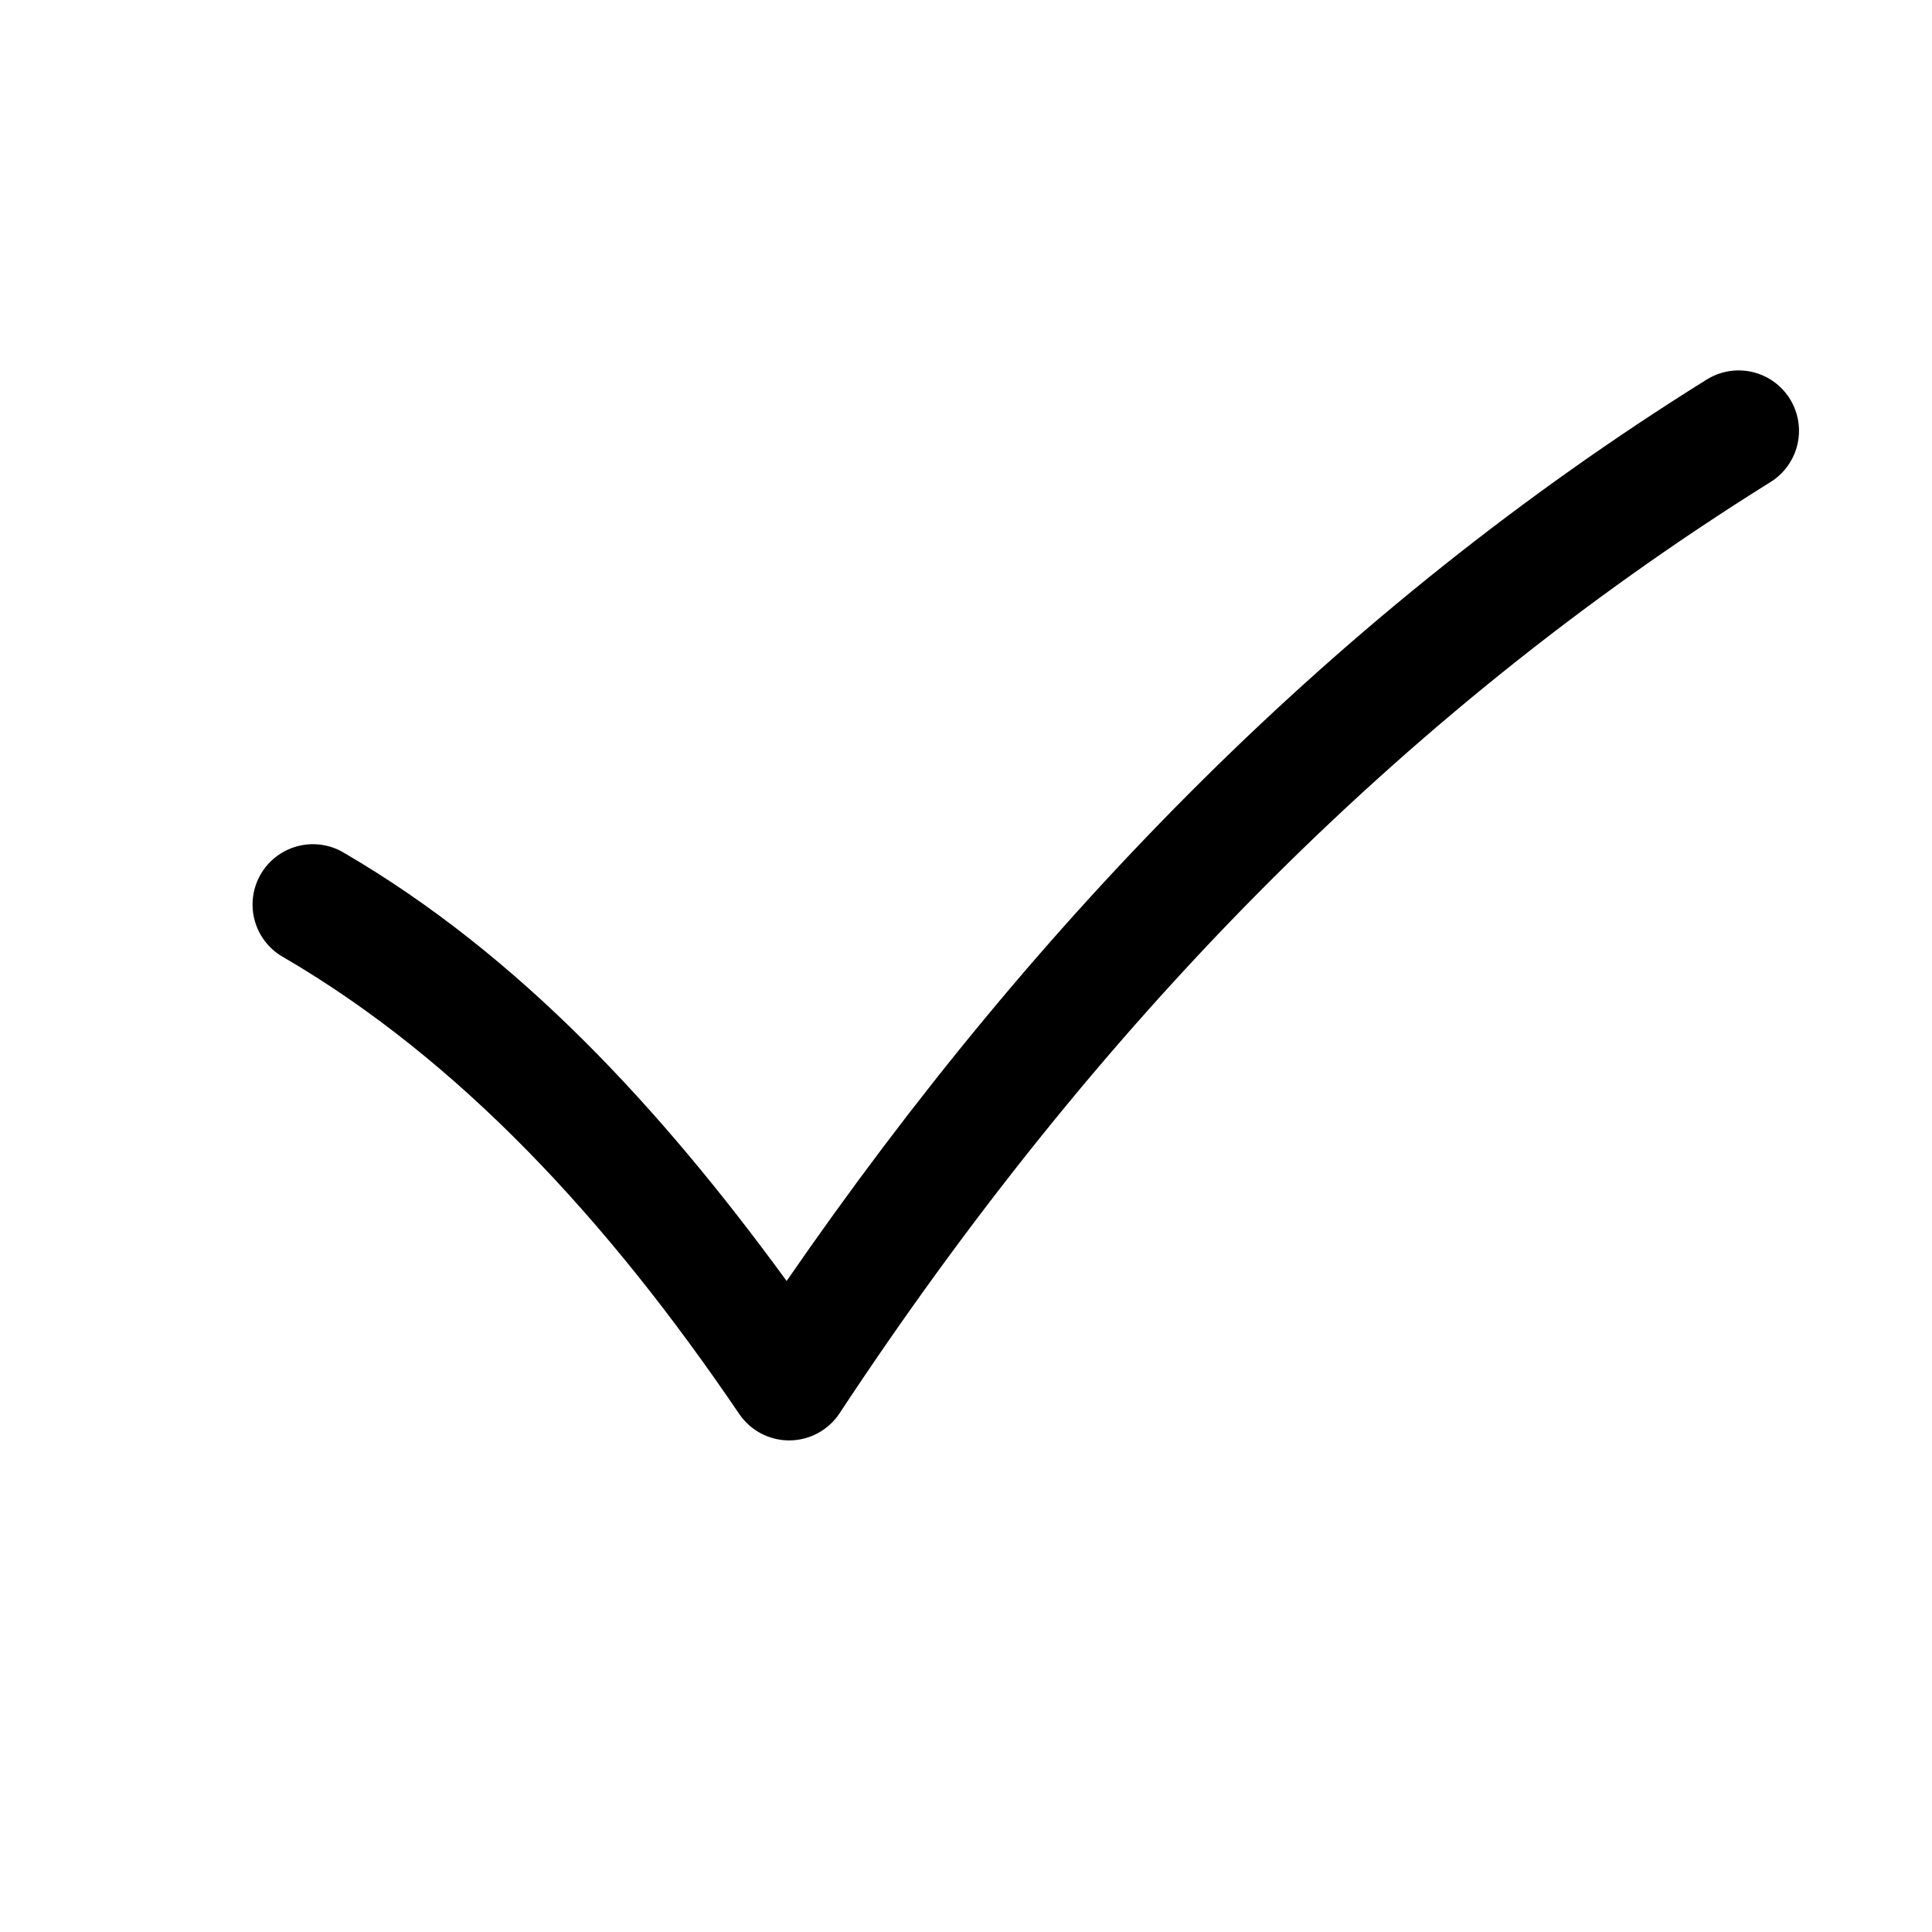
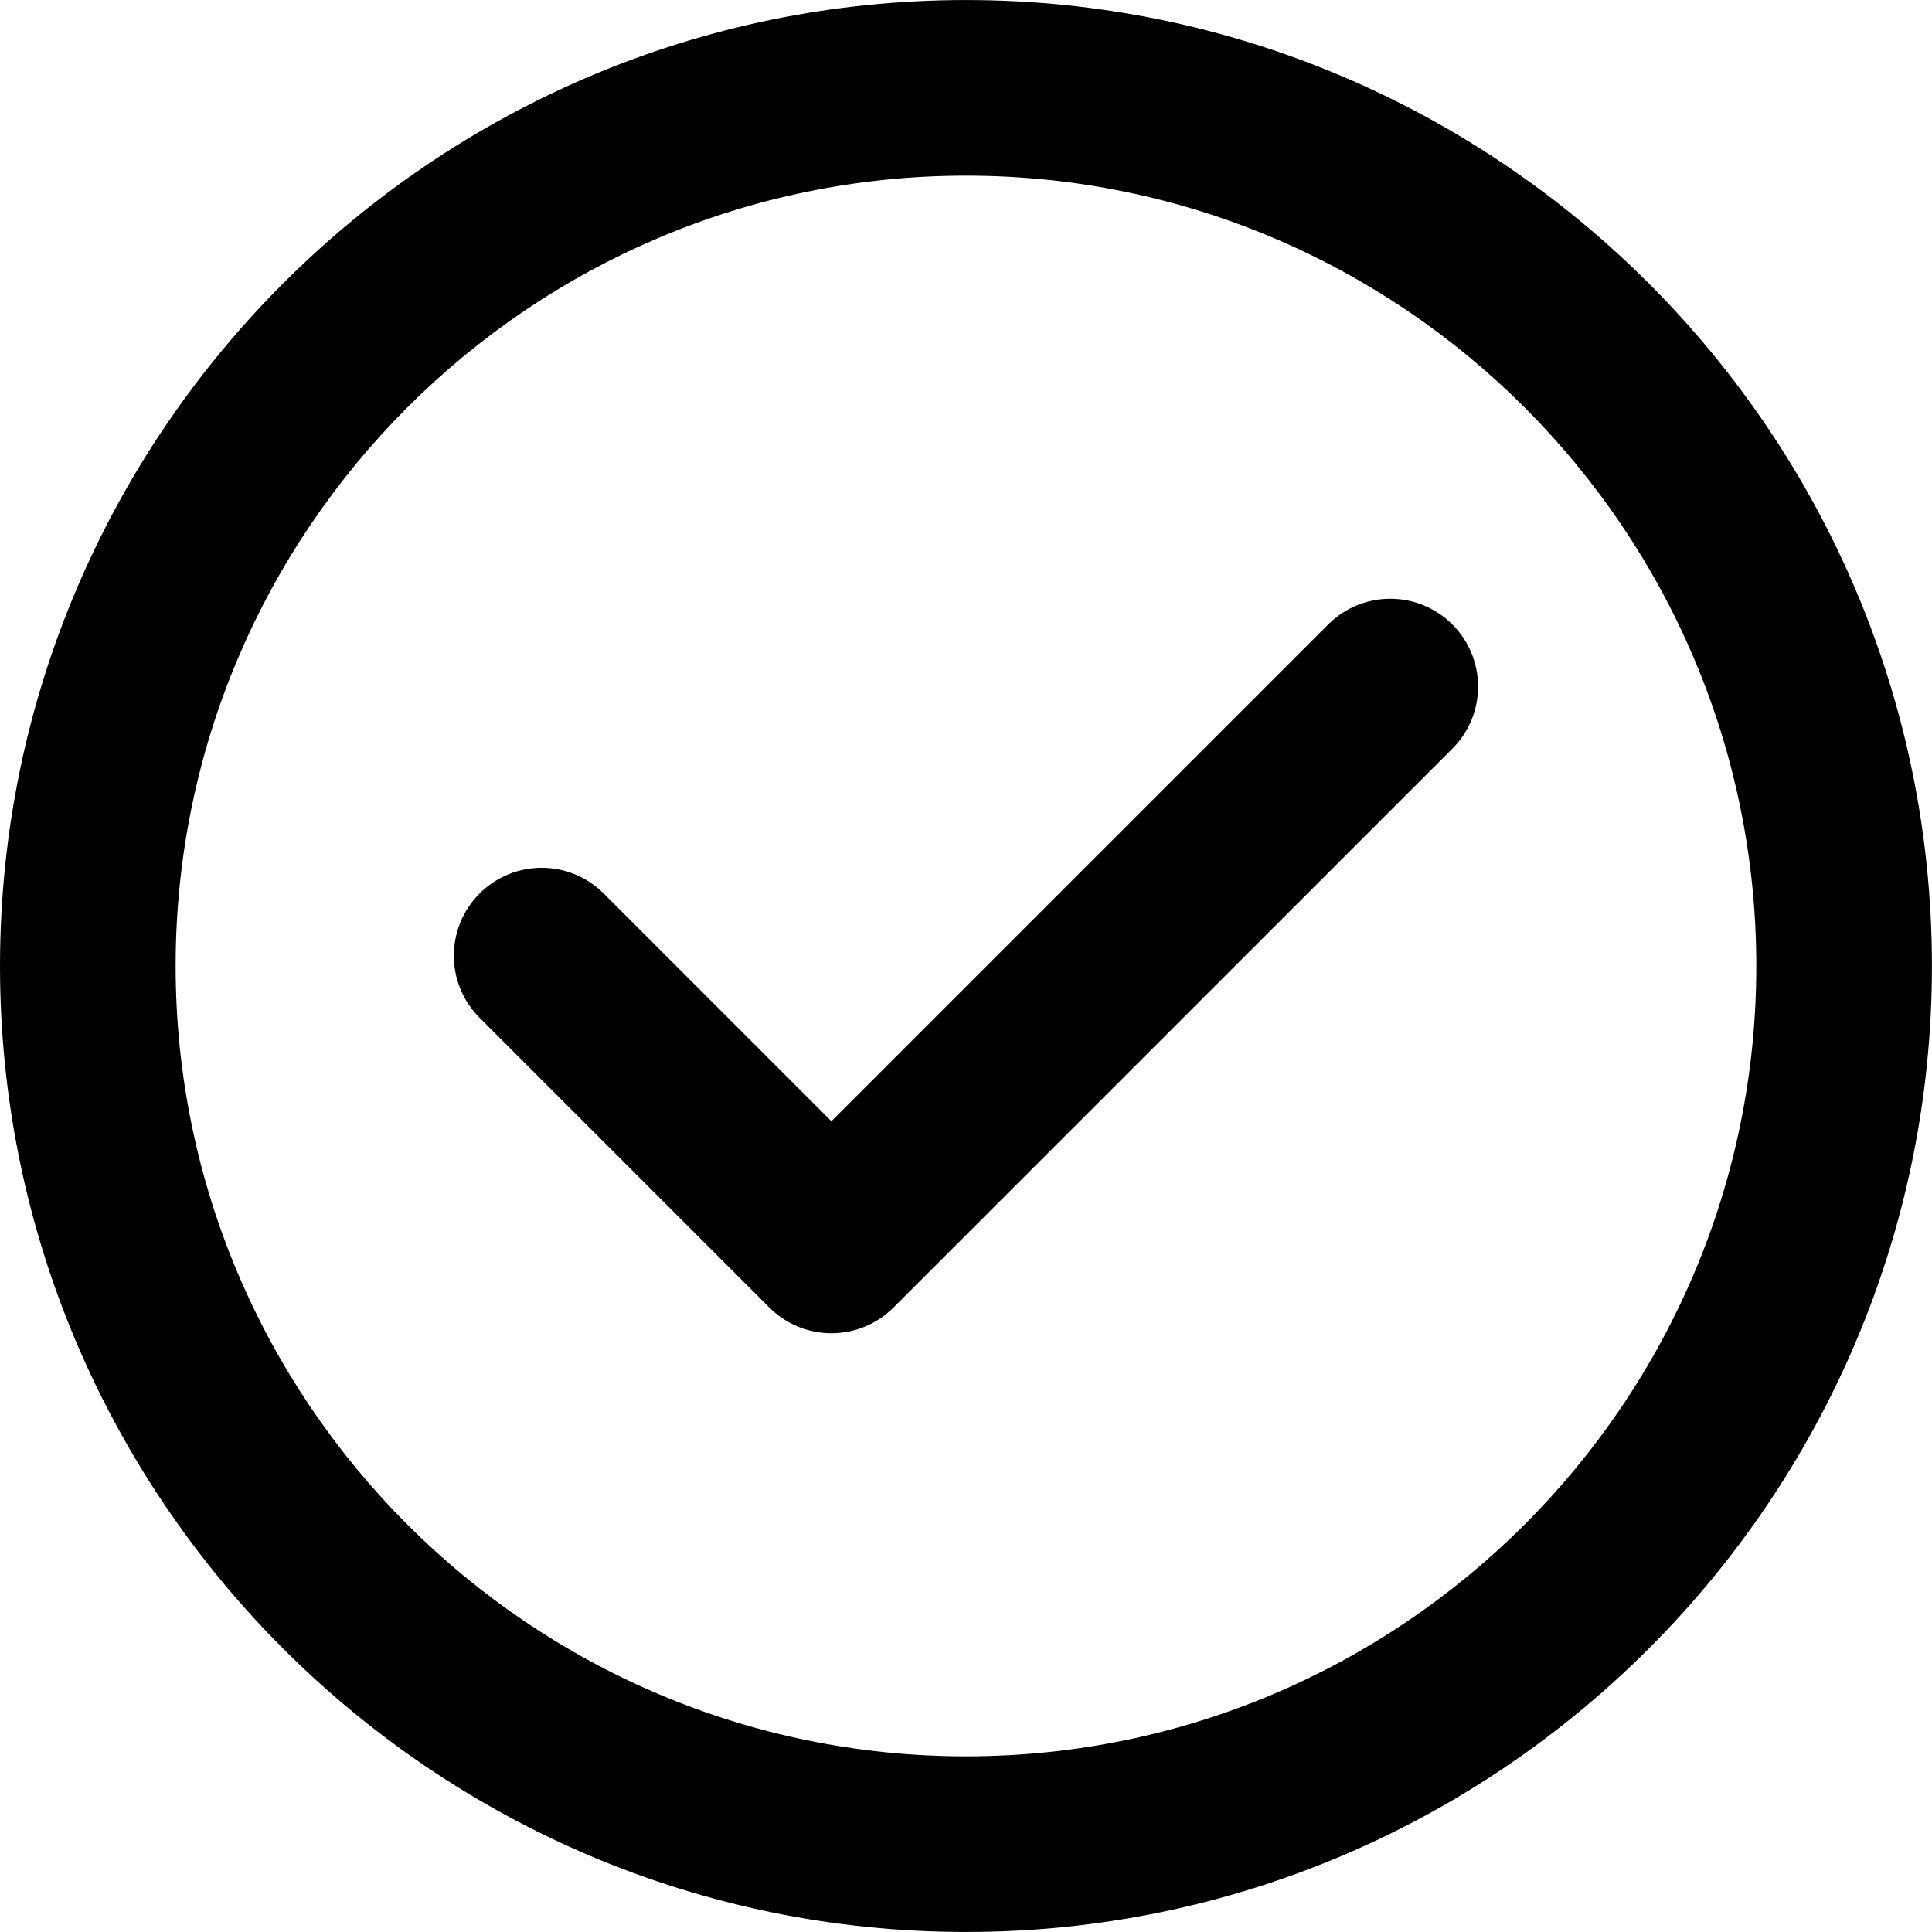
- <svg xmlns="http://www.w3.org/2000/svg" fill="#000000" viewBox="0 0 32 32" width="32px" height="32px">
-   <path d="M 28.797 6.135 A 1 1 0 0 0 28.258 6.293 C 22.175 10.088 17.189 15.185 13.029 21.217 C 10.925 18.333 8.583 15.812 5.717 14.137 A 1 1 0 1 0 4.709 15.863 C 7.598 17.552 10.052 20.186 12.244 23.42 A 1 1 0 0 0 13.906 23.408 C 18.081 17.075 23.131 11.849 29.316 7.99 A 1 1 0 0 0 28.797 6.135 z" />
+ <svg xmlns="http://www.w3.org/2000/svg" version="1.1" id="Capa_1" x="0px" y="0px" width="31.424px" height="31.425px" viewBox="0 0 330 330" style="enable-background:new 0 0 330 330;" xml:space="preserve">
+   <g>
+     <path d="M165,0C74.019,0,0,74.019,0,165s74.019,165,165,165s165-74.019,165-165S255.981,0,165,0z M165,300   c-74.44,0-135-60.561-135-135S90.56,30,165,30s135,60.561,135,135S239.439,300,165,300z" />
+     <path d="M226.872,106.664l-84.854,84.853l-38.89-38.891c-5.857-5.857-15.355-5.858-21.213-0.001   c-5.858,5.858-5.858,15.355,0,21.213l49.496,49.498c2.813,2.813,6.628,4.394,10.606,4.394c0.001,0,0,0,0.001,0   c3.978,0,7.793-1.581,10.606-4.393l95.461-95.459c5.858-5.858,5.858-15.355,0-21.213   C242.227,100.807,232.73,100.806,226.872,106.664z" />
+   </g>
+   <g>
+ </g>
+   <g>
+ </g>
+   <g>
+ </g>
+   <g>
+ </g>
+   <g>
+ </g>
+   <g>
+ </g>
+   <g>
+ </g>
+   <g>
+ </g>
+   <g>
+ </g>
+   <g>
+ </g>
+   <g>
+ </g>
+   <g>
+ </g>
+   <g>
+ </g>
+   <g>
+ </g>
+   <g>
+ </g>
</svg>
